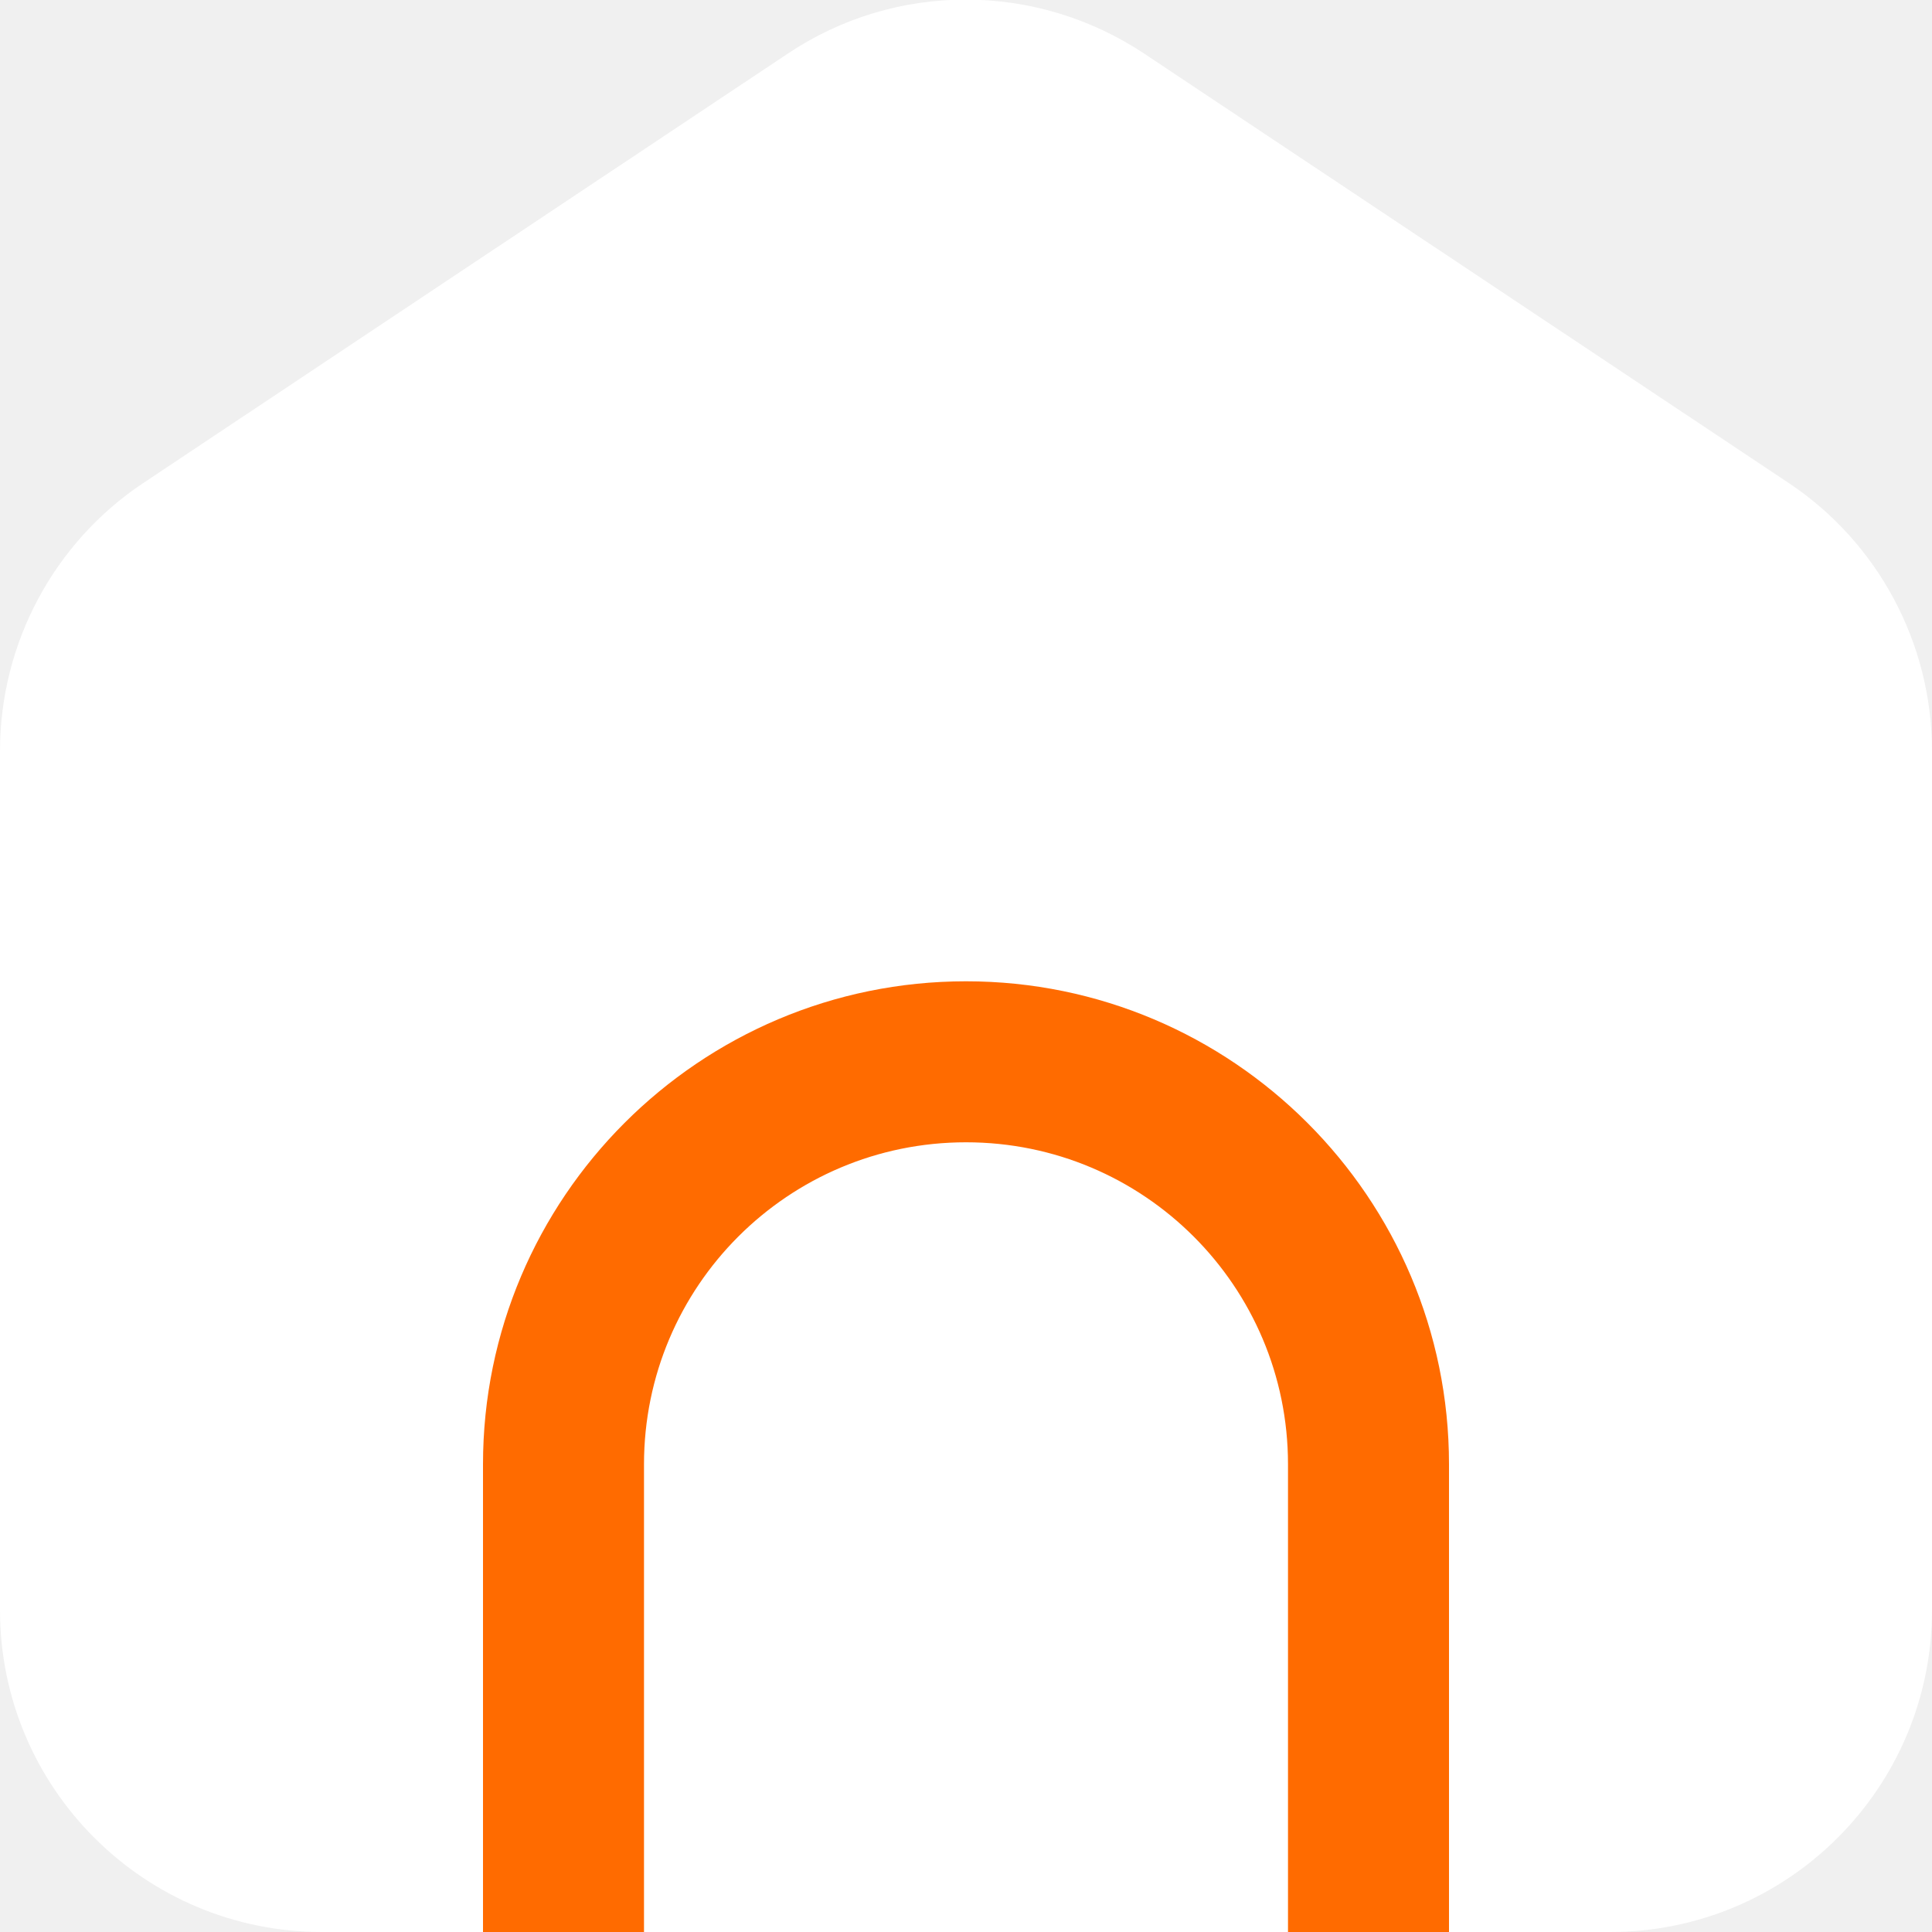
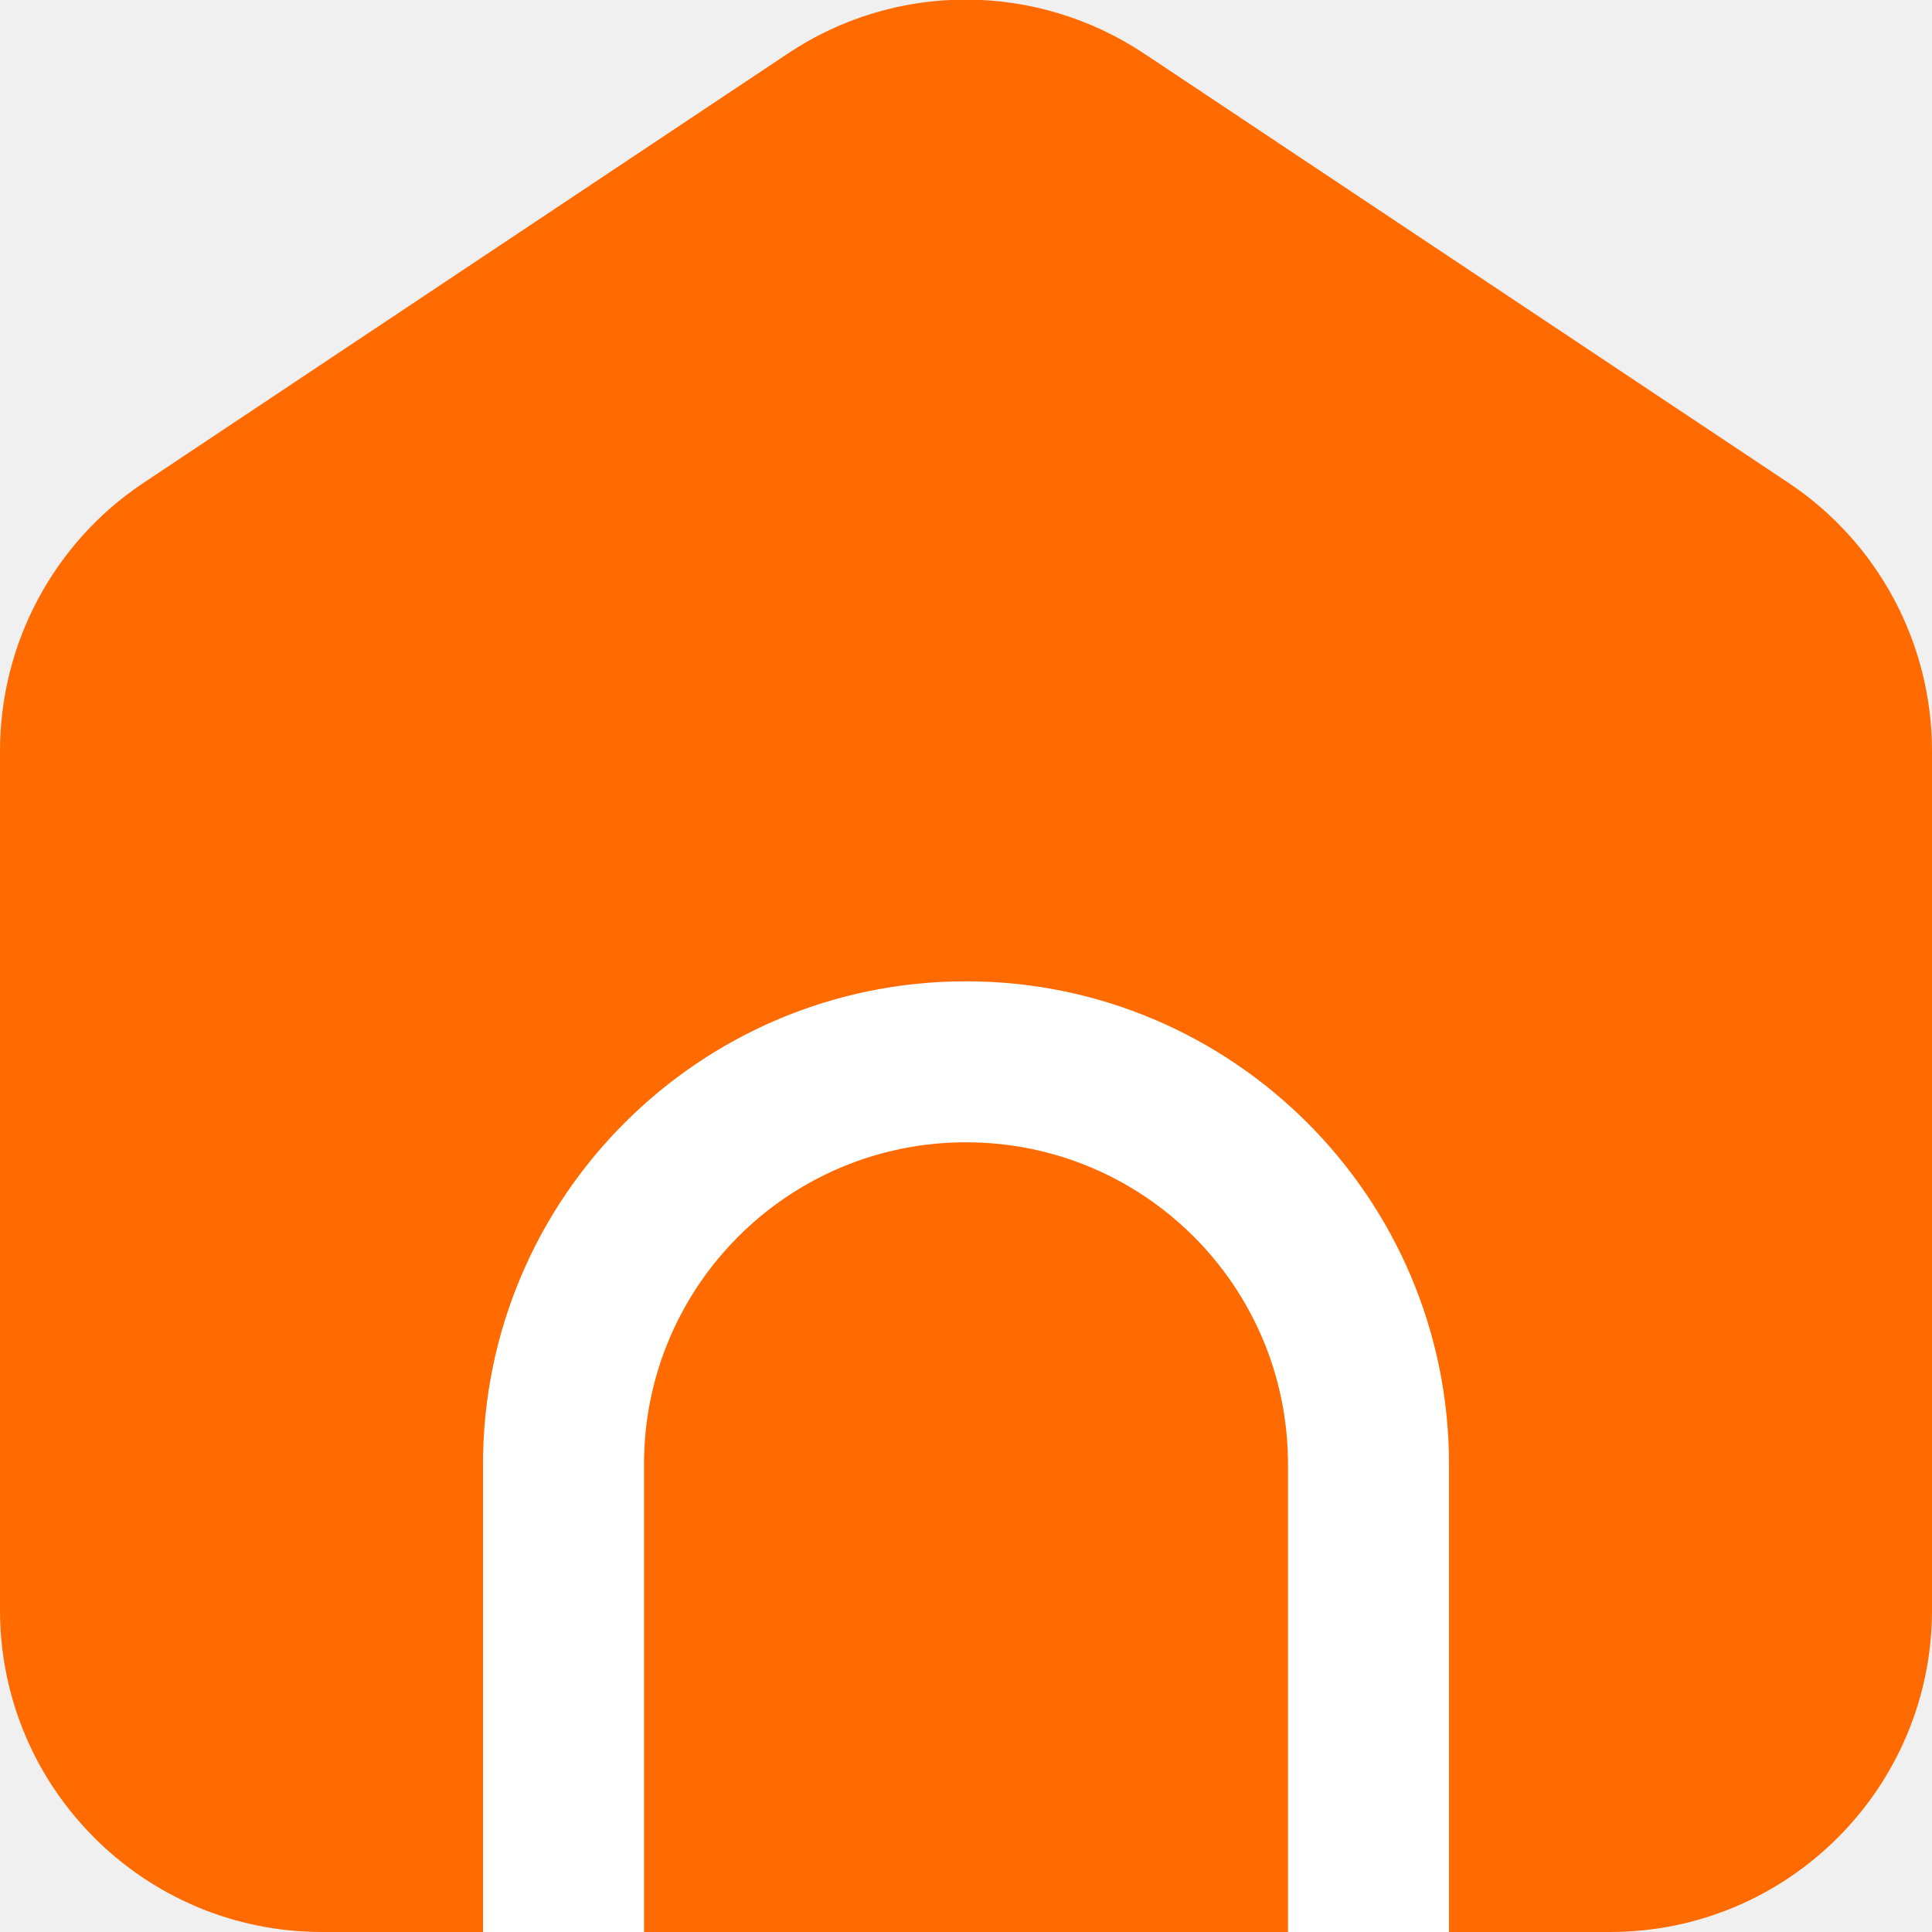
- <svg xmlns="http://www.w3.org/2000/svg" width="24" height="24" viewBox="0 0 24 24" fill="none">
+ <svg xmlns="http://www.w3.org/2000/svg" width="24" height="24" viewBox="0 0 24 24" fill="#FF6B00">
  <g clip-path="url(#clip0_107_855)">
-     <path d="M20 24H4C1.79 24 0 22.21 0 20V9.33C0 7.99 0.67 6.74 1.78 6L9.78 0.67C11.12 -0.23 12.87 -0.23 14.22 0.67L22.22 6C23.33 6.74 24 7.99 24 9.33V20C24 22.21 22.21 24 20 24Z" fill="white" />
-     <path d="M18 24H16V18.19C16 15.98 14.21 14.19 12 14.19C9.79 14.19 8 15.98 8 18.19V24H6V18.19C6 14.88 8.69 12.19 12 12.19C15.31 12.19 18 14.88 18 18.19V24Z" fill="#FF6B00" />
+     <path d="M20 24H4C1.79 24 0 22.21 0 20V9.33C0 7.99 0.67 6.74 1.78 6L9.78 0.67C11.12 -0.23 12.87 -0.23 14.22 0.67L22.22 6C23.33 6.74 24 7.99 24 9.33V20C24 22.21 22.21 24 20 24Z" fill="#FF6B00" />
+     <path d="M18 24H16V18.19C16 15.98 14.21 14.19 12 14.19C9.79 14.19 8 15.98 8 18.19V24H6V18.19C6 14.88 8.69 12.19 12 12.19C15.31 12.19 18 14.88 18 18.19V24Z" fill="#fff" />
  </g>
  <defs>
    <clipPath id="clip0_107_855">
-       <rect width="24" height="24" fill="white" />
+       <rect width="24" height="24" fill="#FF6B00" />
    </clipPath>
  </defs>
</svg>
